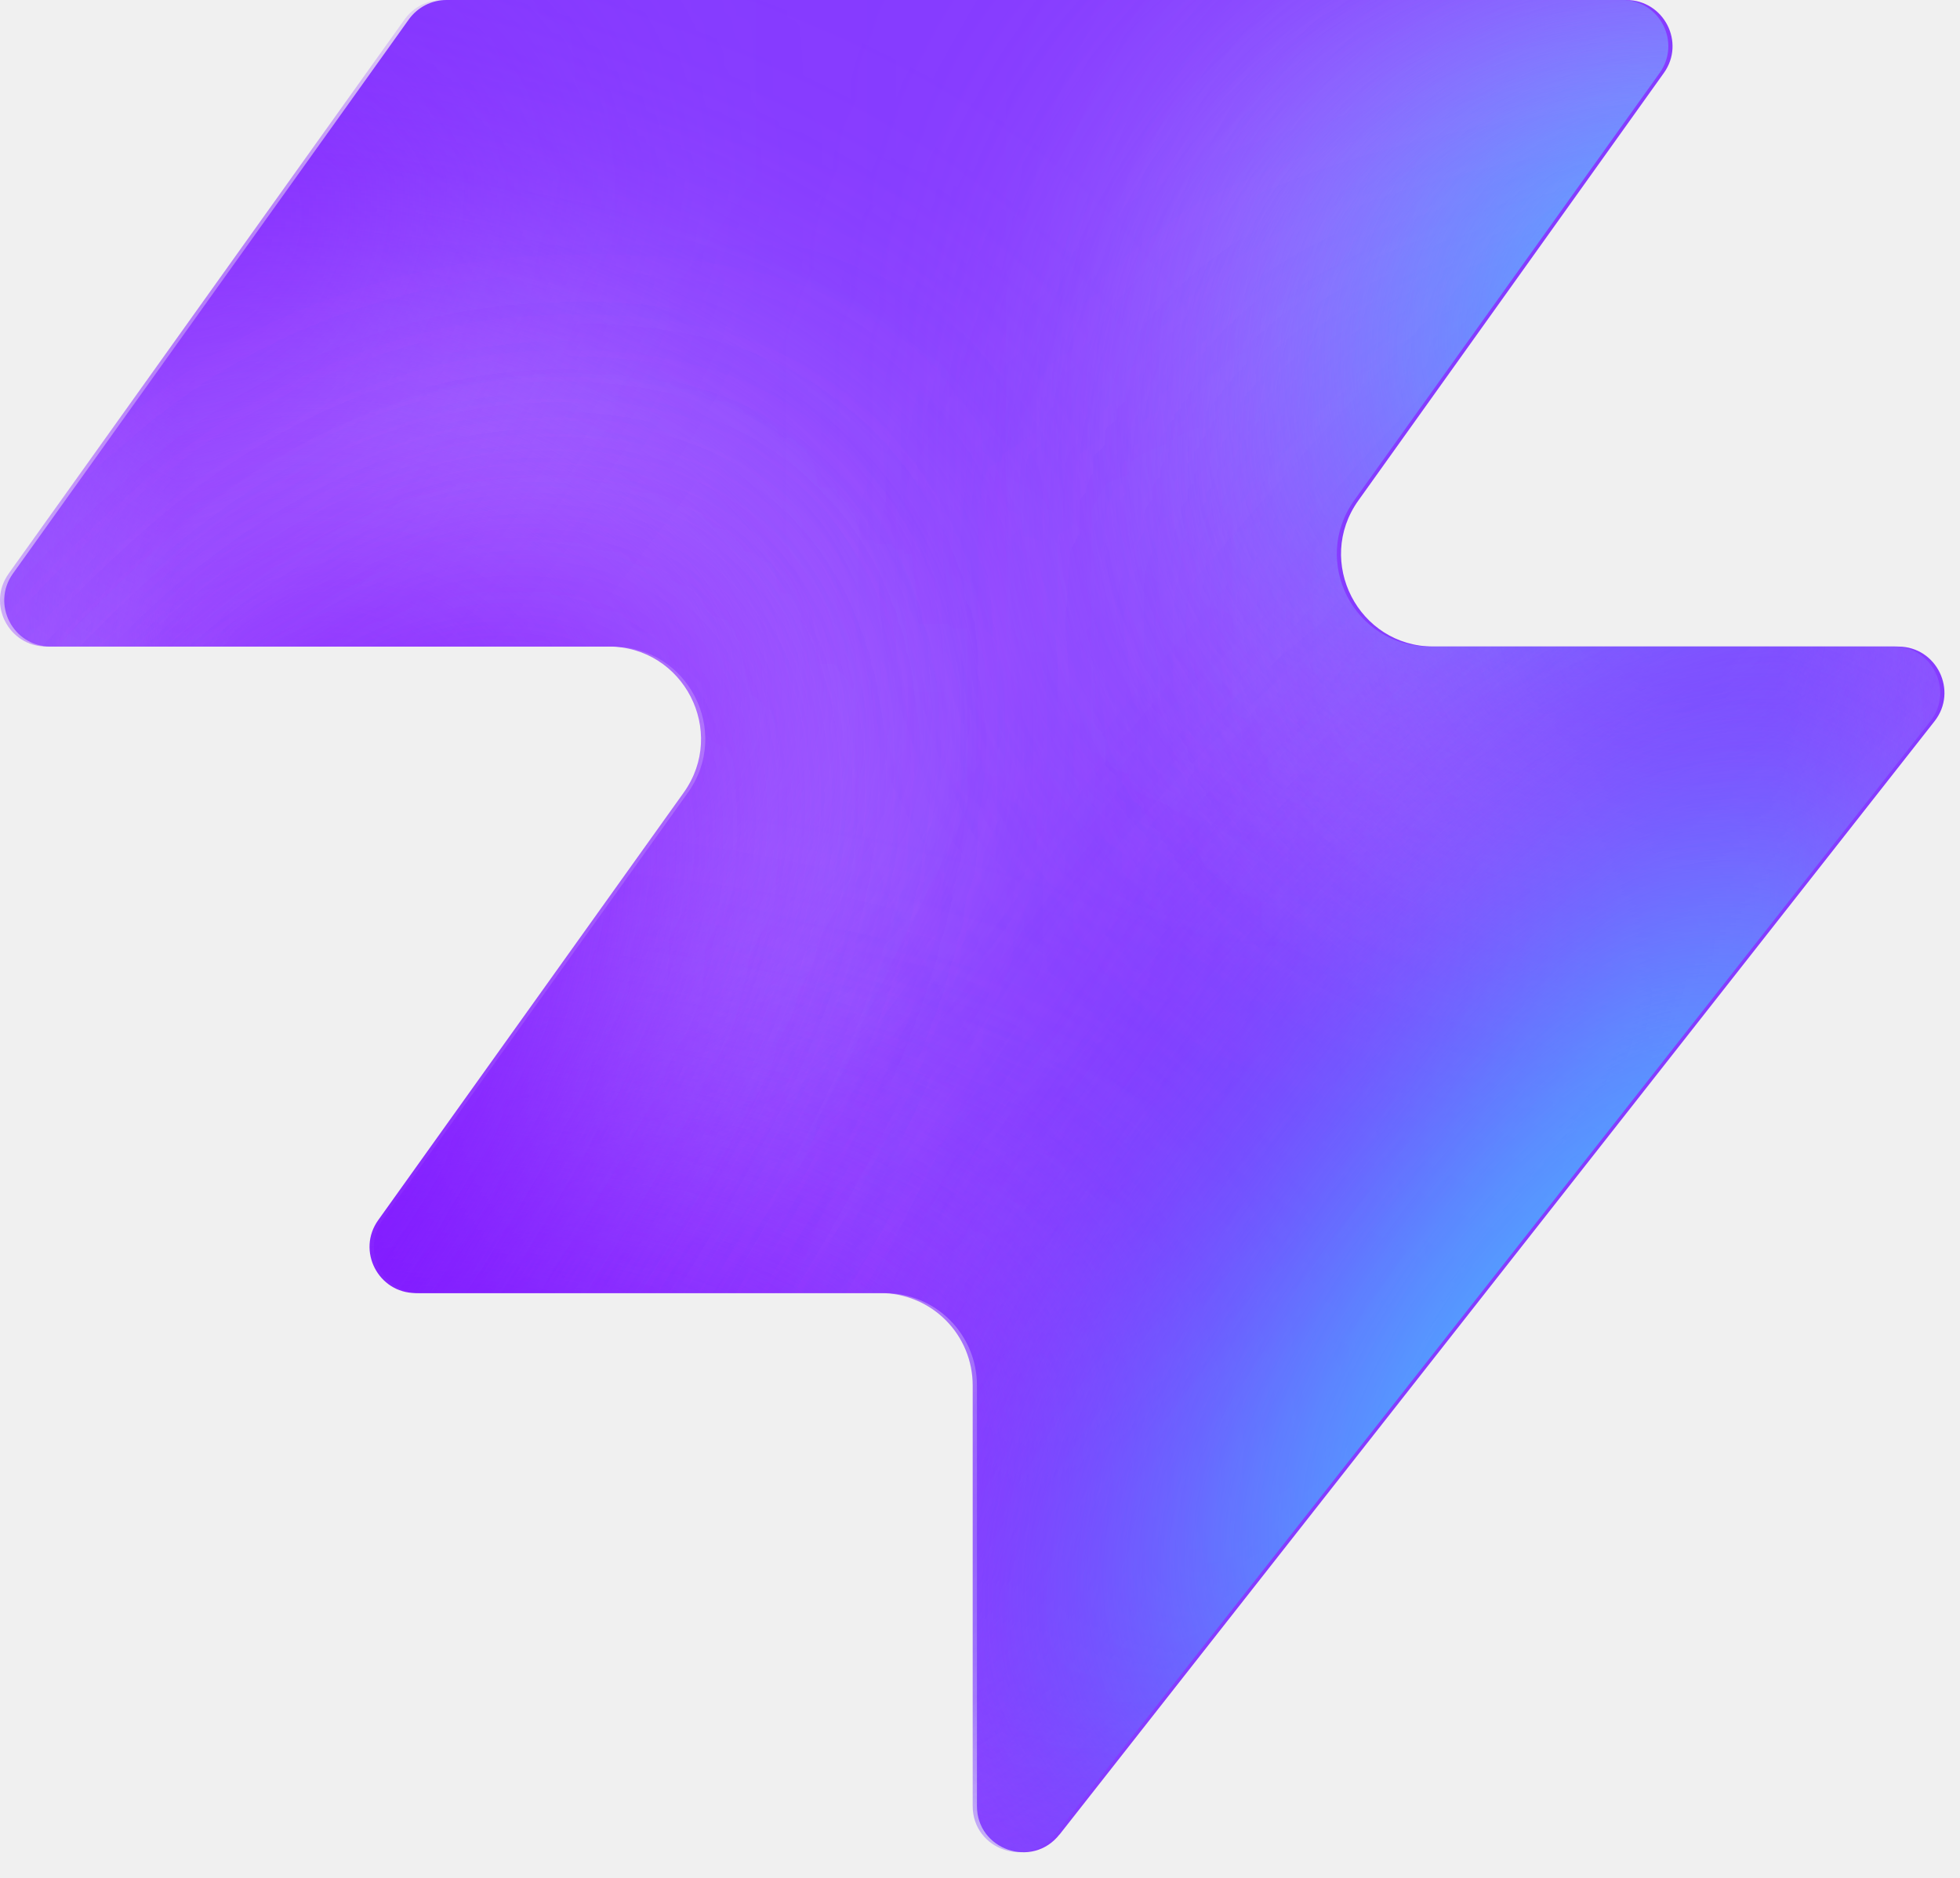
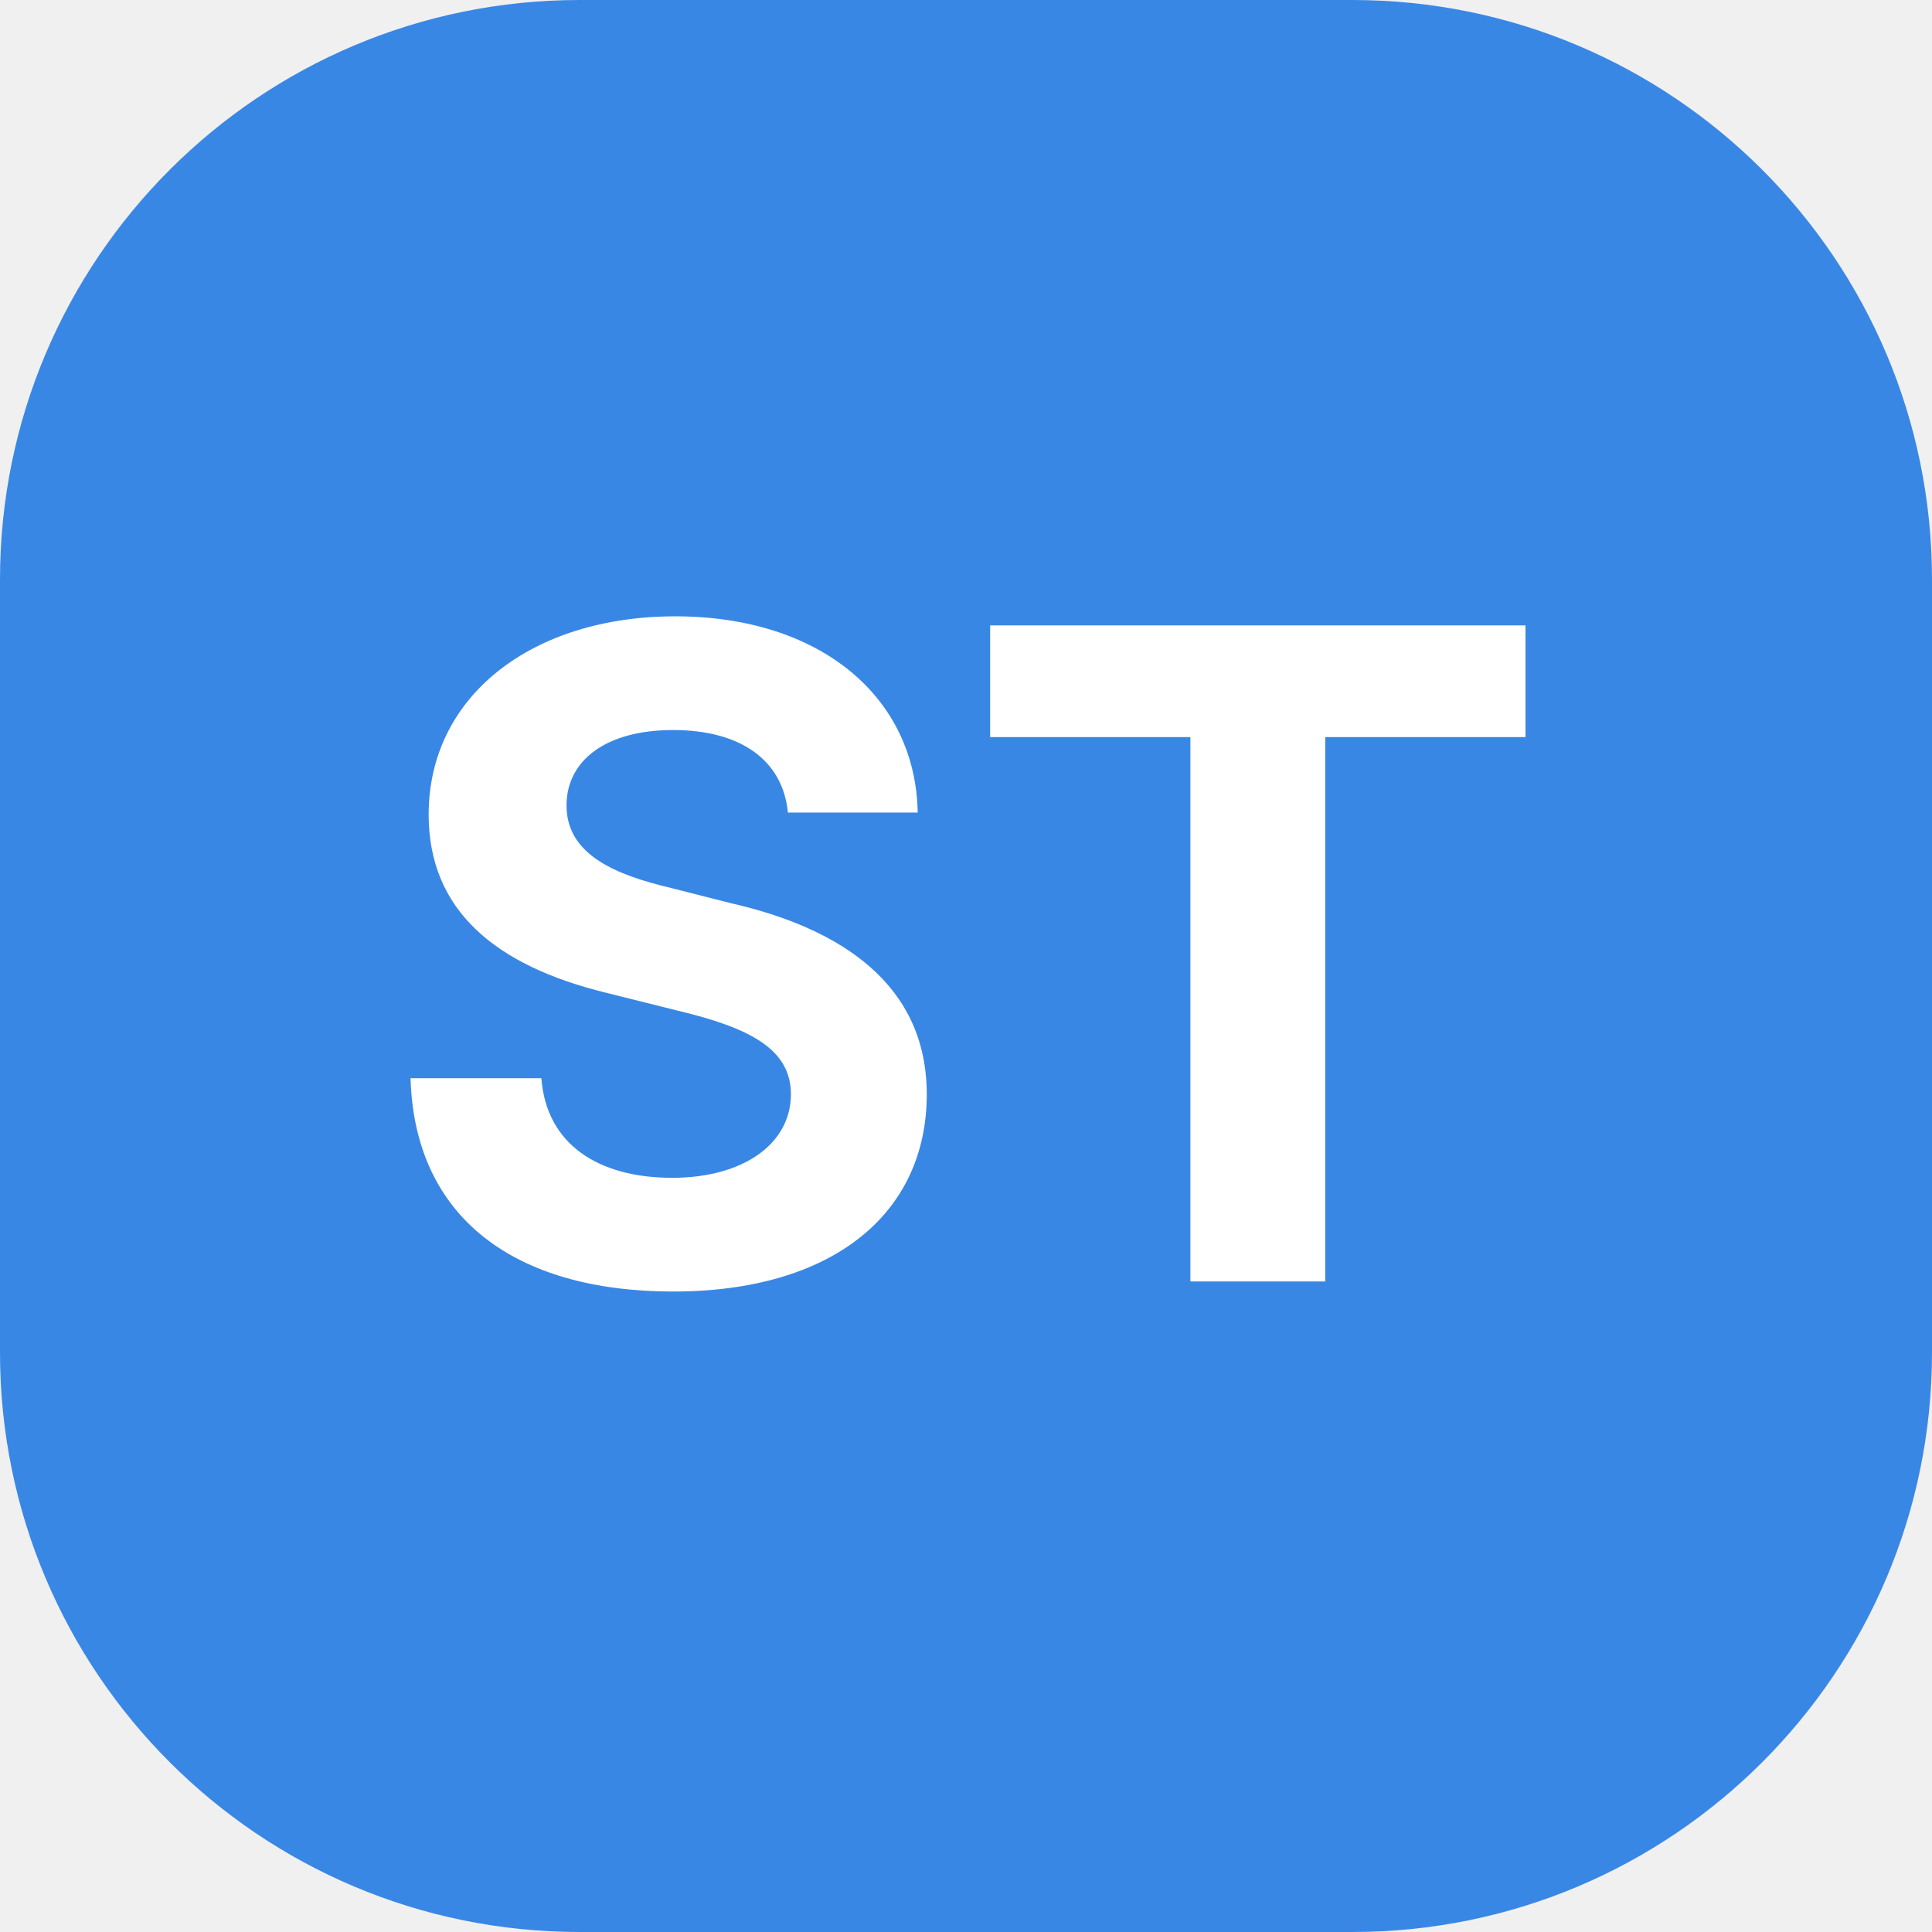
- <svg xmlns="http://www.w3.org/2000/svg" width="48" height="46" fill="none" viewBox="0 0 48 46">
-   <path fill="#863bff" d="M25.946 44.938c-.664.845-2.021.375-2.021-.698V33.937a2.26 2.26 0 0 0-2.262-2.262H10.287c-.92 0-1.456-1.04-.92-1.788l7.48-10.471c1.07-1.497 0-3.578-1.842-3.578H1.237c-.92 0-1.456-1.04-.92-1.788L10.013.474c.214-.297.556-.474.92-.474h28.894c.92 0 1.456 1.04.92 1.788l-7.48 10.471c-1.07 1.498 0 3.579 1.842 3.579h11.377c.943 0 1.473 1.088.89 1.83L25.947 44.94z" style="fill:#863bff;fill:color(display-p3 .525 .23 1);fill-opacity:1" />
-   <mask id="a" width="48" height="46" x="0" y="0" maskUnits="userSpaceOnUse" style="mask-type:alpha">
-     <path fill="#000" d="M25.842 44.938c-.664.844-2.021.375-2.021-.698V33.937a2.26 2.26 0 0 0-2.262-2.262H10.183c-.92 0-1.456-1.04-.92-1.788l7.48-10.471c1.07-1.498 0-3.579-1.842-3.579H1.133c-.92 0-1.456-1.04-.92-1.787L9.91.473c.214-.297.556-.474.92-.474h28.894c.92 0 1.456 1.04.92 1.788l-7.48 10.471c-1.07 1.498 0 3.578 1.842 3.578h11.377c.943 0 1.473 1.088.89 1.832L25.843 44.94z" style="fill:#000;fill-opacity:1" />
-   </mask>
-   <g mask="url(#a)">
-     <g filter="url(#b)">
-       <ellipse cx="5.508" cy="14.704" fill="#ede6ff" rx="5.508" ry="14.704" style="fill:#ede6ff;fill:color(display-p3 .927 .903 1);fill-opacity:1" transform="matrix(.00324 1 1 -.00324 -4.47 31.516)" />
-     </g>
-     <g filter="url(#c)">
-       <ellipse cx="10.399" cy="29.851" fill="#ede6ff" rx="10.399" ry="29.851" style="fill:#ede6ff;fill:color(display-p3 .927 .903 1);fill-opacity:1" transform="matrix(.00324 1 1 -.00324 -39.328 7.883)" />
-     </g>
-     <g filter="url(#d)">
-       <ellipse cx="5.508" cy="30.487" fill="#7e14ff" rx="5.508" ry="30.487" style="fill:#7e14ff;fill:color(display-p3 .492 .077 1);fill-opacity:1" transform="rotate(89.814 -25.913 -14.639)scale(1 -1)" />
-     </g>
-     <g filter="url(#e)">
-       <ellipse cx="5.508" cy="30.599" fill="#7e14ff" rx="5.508" ry="30.599" style="fill:#7e14ff;fill:color(display-p3 .492 .077 1);fill-opacity:1" transform="rotate(89.814 -32.644 -3.334)scale(1 -1)" />
-     </g>
-     <g filter="url(#f)">
-       <ellipse cx="5.508" cy="30.599" fill="#7e14ff" rx="5.508" ry="30.599" style="fill:#7e14ff;fill:color(display-p3 .492 .077 1);fill-opacity:1" transform="matrix(.00324 1 1 -.00324 -34.34 30.47)" />
-     </g>
-     <g filter="url(#g)">
-       <ellipse cx="14.072" cy="22.078" fill="#ede6ff" rx="14.072" ry="22.078" style="fill:#ede6ff;fill:color(display-p3 .927 .903 1);fill-opacity:1" transform="rotate(93.35 24.506 48.493)scale(-1 1)" />
-     </g>
-     <g filter="url(#h)">
-       <ellipse cx="3.47" cy="21.501" fill="#7e14ff" rx="3.47" ry="21.501" style="fill:#7e14ff;fill:color(display-p3 .492 .077 1);fill-opacity:1" transform="rotate(89.009 28.708 47.59)scale(-1 1)" />
-     </g>
-     <g filter="url(#i)">
-       <ellipse cx="3.47" cy="21.501" fill="#7e14ff" rx="3.47" ry="21.501" style="fill:#7e14ff;fill:color(display-p3 .492 .077 1);fill-opacity:1" transform="rotate(89.009 28.708 47.59)scale(-1 1)" />
-     </g>
-     <g filter="url(#j)">
-       <ellipse cx=".387" cy="8.972" fill="#7e14ff" rx="4.407" ry="29.108" style="fill:#7e14ff;fill:color(display-p3 .492 .077 1);fill-opacity:1" transform="rotate(39.51 .387 8.972)" />
-     </g>
-     <g filter="url(#k)">
-       <ellipse cx="47.523" cy="-6.092" fill="#7e14ff" rx="4.407" ry="29.108" style="fill:#7e14ff;fill:color(display-p3 .492 .077 1);fill-opacity:1" transform="rotate(37.892 47.523 -6.092)" />
-     </g>
-     <g filter="url(#l)">
-       <ellipse cx="41.412" cy="6.333" fill="#47bfff" rx="5.971" ry="9.665" style="fill:#47bfff;fill:color(display-p3 .28 .748 1);fill-opacity:1" transform="rotate(37.892 41.412 6.333)" />
-     </g>
-     <g filter="url(#m)">
-       <ellipse cx="-1.879" cy="38.332" fill="#7e14ff" rx="4.407" ry="29.108" style="fill:#7e14ff;fill:color(display-p3 .492 .077 1);fill-opacity:1" transform="rotate(37.892 -1.88 38.332)" />
-     </g>
-     <g filter="url(#n)">
-       <ellipse cx="-1.879" cy="38.332" fill="#7e14ff" rx="4.407" ry="29.108" style="fill:#7e14ff;fill:color(display-p3 .492 .077 1);fill-opacity:1" transform="rotate(37.892 -1.88 38.332)" />
-     </g>
-     <g filter="url(#o)">
-       <ellipse cx="35.651" cy="29.907" fill="#7e14ff" rx="4.407" ry="29.108" style="fill:#7e14ff;fill:color(display-p3 .492 .077 1);fill-opacity:1" transform="rotate(37.892 35.651 29.907)" />
-     </g>
-     <g filter="url(#p)">
-       <ellipse cx="38.418" cy="32.4" fill="#47bfff" rx="5.971" ry="15.297" style="fill:#47bfff;fill:color(display-p3 .28 .748 1);fill-opacity:1" transform="rotate(37.892 38.418 32.4)" />
-     </g>
-   </g>
-   <defs>
-     <filter id="b" width="60.045" height="41.654" x="-19.77" y="16.149" color-interpolation-filters="sRGB" filterUnits="userSpaceOnUse">
-       <feFlood flood-opacity="0" result="BackgroundImageFix" />
-       <feBlend in="SourceGraphic" in2="BackgroundImageFix" result="shape" />
-       <feGaussianBlur result="effect1_foregroundBlur_2002_17158" stdDeviation="7.659" />
-     </filter>
-     <filter id="c" width="90.34" height="51.437" x="-54.613" y="-7.533" color-interpolation-filters="sRGB" filterUnits="userSpaceOnUse">
-       <feFlood flood-opacity="0" result="BackgroundImageFix" />
-       <feBlend in="SourceGraphic" in2="BackgroundImageFix" result="shape" />
-       <feGaussianBlur result="effect1_foregroundBlur_2002_17158" stdDeviation="7.659" />
-     </filter>
-     <filter id="d" width="79.355" height="29.4" x="-49.64" y="2.03" color-interpolation-filters="sRGB" filterUnits="userSpaceOnUse">
-       <feFlood flood-opacity="0" result="BackgroundImageFix" />
-       <feBlend in="SourceGraphic" in2="BackgroundImageFix" result="shape" />
-       <feGaussianBlur result="effect1_foregroundBlur_2002_17158" stdDeviation="4.596" />
-     </filter>
-     <filter id="e" width="79.579" height="29.4" x="-45.045" y="20.029" color-interpolation-filters="sRGB" filterUnits="userSpaceOnUse">
-       <feFlood flood-opacity="0" result="BackgroundImageFix" />
-       <feBlend in="SourceGraphic" in2="BackgroundImageFix" result="shape" />
-       <feGaussianBlur result="effect1_foregroundBlur_2002_17158" stdDeviation="4.596" />
-     </filter>
-     <filter id="f" width="79.579" height="29.4" x="-43.513" y="21.178" color-interpolation-filters="sRGB" filterUnits="userSpaceOnUse">
-       <feFlood flood-opacity="0" result="BackgroundImageFix" />
-       <feBlend in="SourceGraphic" in2="BackgroundImageFix" result="shape" />
-       <feGaussianBlur result="effect1_foregroundBlur_2002_17158" stdDeviation="4.596" />
-     </filter>
-     <filter id="g" width="74.749" height="58.852" x="15.756" y="-17.901" color-interpolation-filters="sRGB" filterUnits="userSpaceOnUse">
-       <feFlood flood-opacity="0" result="BackgroundImageFix" />
-       <feBlend in="SourceGraphic" in2="BackgroundImageFix" result="shape" />
-       <feGaussianBlur result="effect1_foregroundBlur_2002_17158" stdDeviation="7.659" />
-     </filter>
-     <filter id="h" width="61.377" height="25.362" x="23.548" y="2.284" color-interpolation-filters="sRGB" filterUnits="userSpaceOnUse">
-       <feFlood flood-opacity="0" result="BackgroundImageFix" />
-       <feBlend in="SourceGraphic" in2="BackgroundImageFix" result="shape" />
-       <feGaussianBlur result="effect1_foregroundBlur_2002_17158" stdDeviation="4.596" />
-     </filter>
-     <filter id="i" width="61.377" height="25.362" x="23.548" y="2.284" color-interpolation-filters="sRGB" filterUnits="userSpaceOnUse">
-       <feFlood flood-opacity="0" result="BackgroundImageFix" />
-       <feBlend in="SourceGraphic" in2="BackgroundImageFix" result="shape" />
-       <feGaussianBlur result="effect1_foregroundBlur_2002_17158" stdDeviation="4.596" />
-     </filter>
-     <filter id="j" width="56.045" height="63.649" x="-27.636" y="-22.853" color-interpolation-filters="sRGB" filterUnits="userSpaceOnUse">
-       <feFlood flood-opacity="0" result="BackgroundImageFix" />
-       <feBlend in="SourceGraphic" in2="BackgroundImageFix" result="shape" />
-       <feGaussianBlur result="effect1_foregroundBlur_2002_17158" stdDeviation="4.596" />
-     </filter>
-     <filter id="k" width="54.814" height="64.646" x="20.116" y="-38.415" color-interpolation-filters="sRGB" filterUnits="userSpaceOnUse">
-       <feFlood flood-opacity="0" result="BackgroundImageFix" />
-       <feBlend in="SourceGraphic" in2="BackgroundImageFix" result="shape" />
-       <feGaussianBlur result="effect1_foregroundBlur_2002_17158" stdDeviation="4.596" />
-     </filter>
-     <filter id="l" width="33.541" height="35.313" x="24.641" y="-11.323" color-interpolation-filters="sRGB" filterUnits="userSpaceOnUse">
-       <feFlood flood-opacity="0" result="BackgroundImageFix" />
-       <feBlend in="SourceGraphic" in2="BackgroundImageFix" result="shape" />
-       <feGaussianBlur result="effect1_foregroundBlur_2002_17158" stdDeviation="4.596" />
-     </filter>
-     <filter id="m" width="54.814" height="64.646" x="-29.286" y="6.009" color-interpolation-filters="sRGB" filterUnits="userSpaceOnUse">
-       <feFlood flood-opacity="0" result="BackgroundImageFix" />
-       <feBlend in="SourceGraphic" in2="BackgroundImageFix" result="shape" />
-       <feGaussianBlur result="effect1_foregroundBlur_2002_17158" stdDeviation="4.596" />
-     </filter>
-     <filter id="n" width="54.814" height="64.646" x="-29.286" y="6.009" color-interpolation-filters="sRGB" filterUnits="userSpaceOnUse">
-       <feFlood flood-opacity="0" result="BackgroundImageFix" />
-       <feBlend in="SourceGraphic" in2="BackgroundImageFix" result="shape" />
-       <feGaussianBlur result="effect1_foregroundBlur_2002_17158" stdDeviation="4.596" />
-     </filter>
-     <filter id="o" width="54.814" height="64.646" x="8.244" y="-2.416" color-interpolation-filters="sRGB" filterUnits="userSpaceOnUse">
-       <feFlood flood-opacity="0" result="BackgroundImageFix" />
-       <feBlend in="SourceGraphic" in2="BackgroundImageFix" result="shape" />
-       <feGaussianBlur result="effect1_foregroundBlur_2002_17158" stdDeviation="4.596" />
-     </filter>
-     <filter id="p" width="39.409" height="43.623" x="18.713" y="10.588" color-interpolation-filters="sRGB" filterUnits="userSpaceOnUse">
-       <feFlood flood-opacity="0" result="BackgroundImageFix" />
-       <feBlend in="SourceGraphic" in2="BackgroundImageFix" result="shape" />
-       <feGaussianBlur result="effect1_foregroundBlur_2002_17158" stdDeviation="4.596" />
-     </filter>
-   </defs>
+ <svg xmlns="http://www.w3.org/2000/svg" viewBox="0 0 30 30">
+   <rect width="30" height="30" rx="9" fill="#3987e5" />
+   <text x="15" y="15" dy=".35em" text-anchor="middle" font-family="'Geist Variable', system-ui, -apple-system, 'Segoe UI', sans-serif" font-size="14" font-weight="700" fill="#fff">ST</text>
</svg>
